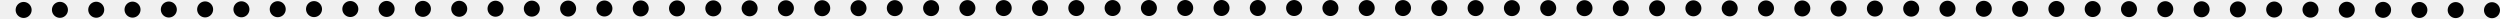
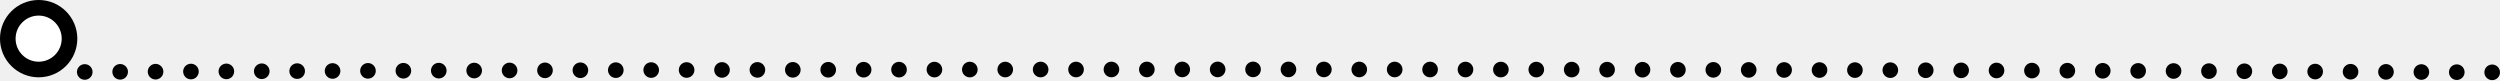
- <svg xmlns="http://www.w3.org/2000/svg" viewBox="0 0 885.69 6.45">
+ <svg xmlns="http://www.w3.org/2000/svg" viewBox="0 0 908.1 29.11">
  <defs>
-     <style>.cls-1{fill:none;stroke:#000;stroke-linecap:round;stroke-linejoin:round;stroke-width:5.67px;stroke-dasharray:0 12.86;}</style>
+     <style>.cls-1{fill:none;stroke-dasharray:0 12.86;}.cls-1,.cls-2{stroke:#000;stroke-linecap:round;stroke-linejoin:round;stroke-width:5.67px;}.cls-2{fill:#fff;}</style>
  </defs>
  <g id="Layer_2" data-name="Layer 2">
    <g id="Слой_1" data-name="Слой 1">
-       <path class="cls-1" d="M882.85,3.61c-141.24-.5-293.06-.78-451.15-.78-149.81,0-294,.25-428.87.71" />
+       <path class="cls-1" d="M905.26,26.27C764,25.58,612.2,25.21,454.11,25.21c-149.81,0-294,.33-428.86.95" />
+       <circle class="cls-2" cx="14.04" cy="14.04" r="11.21" />
    </g>
  </g>
</svg>
